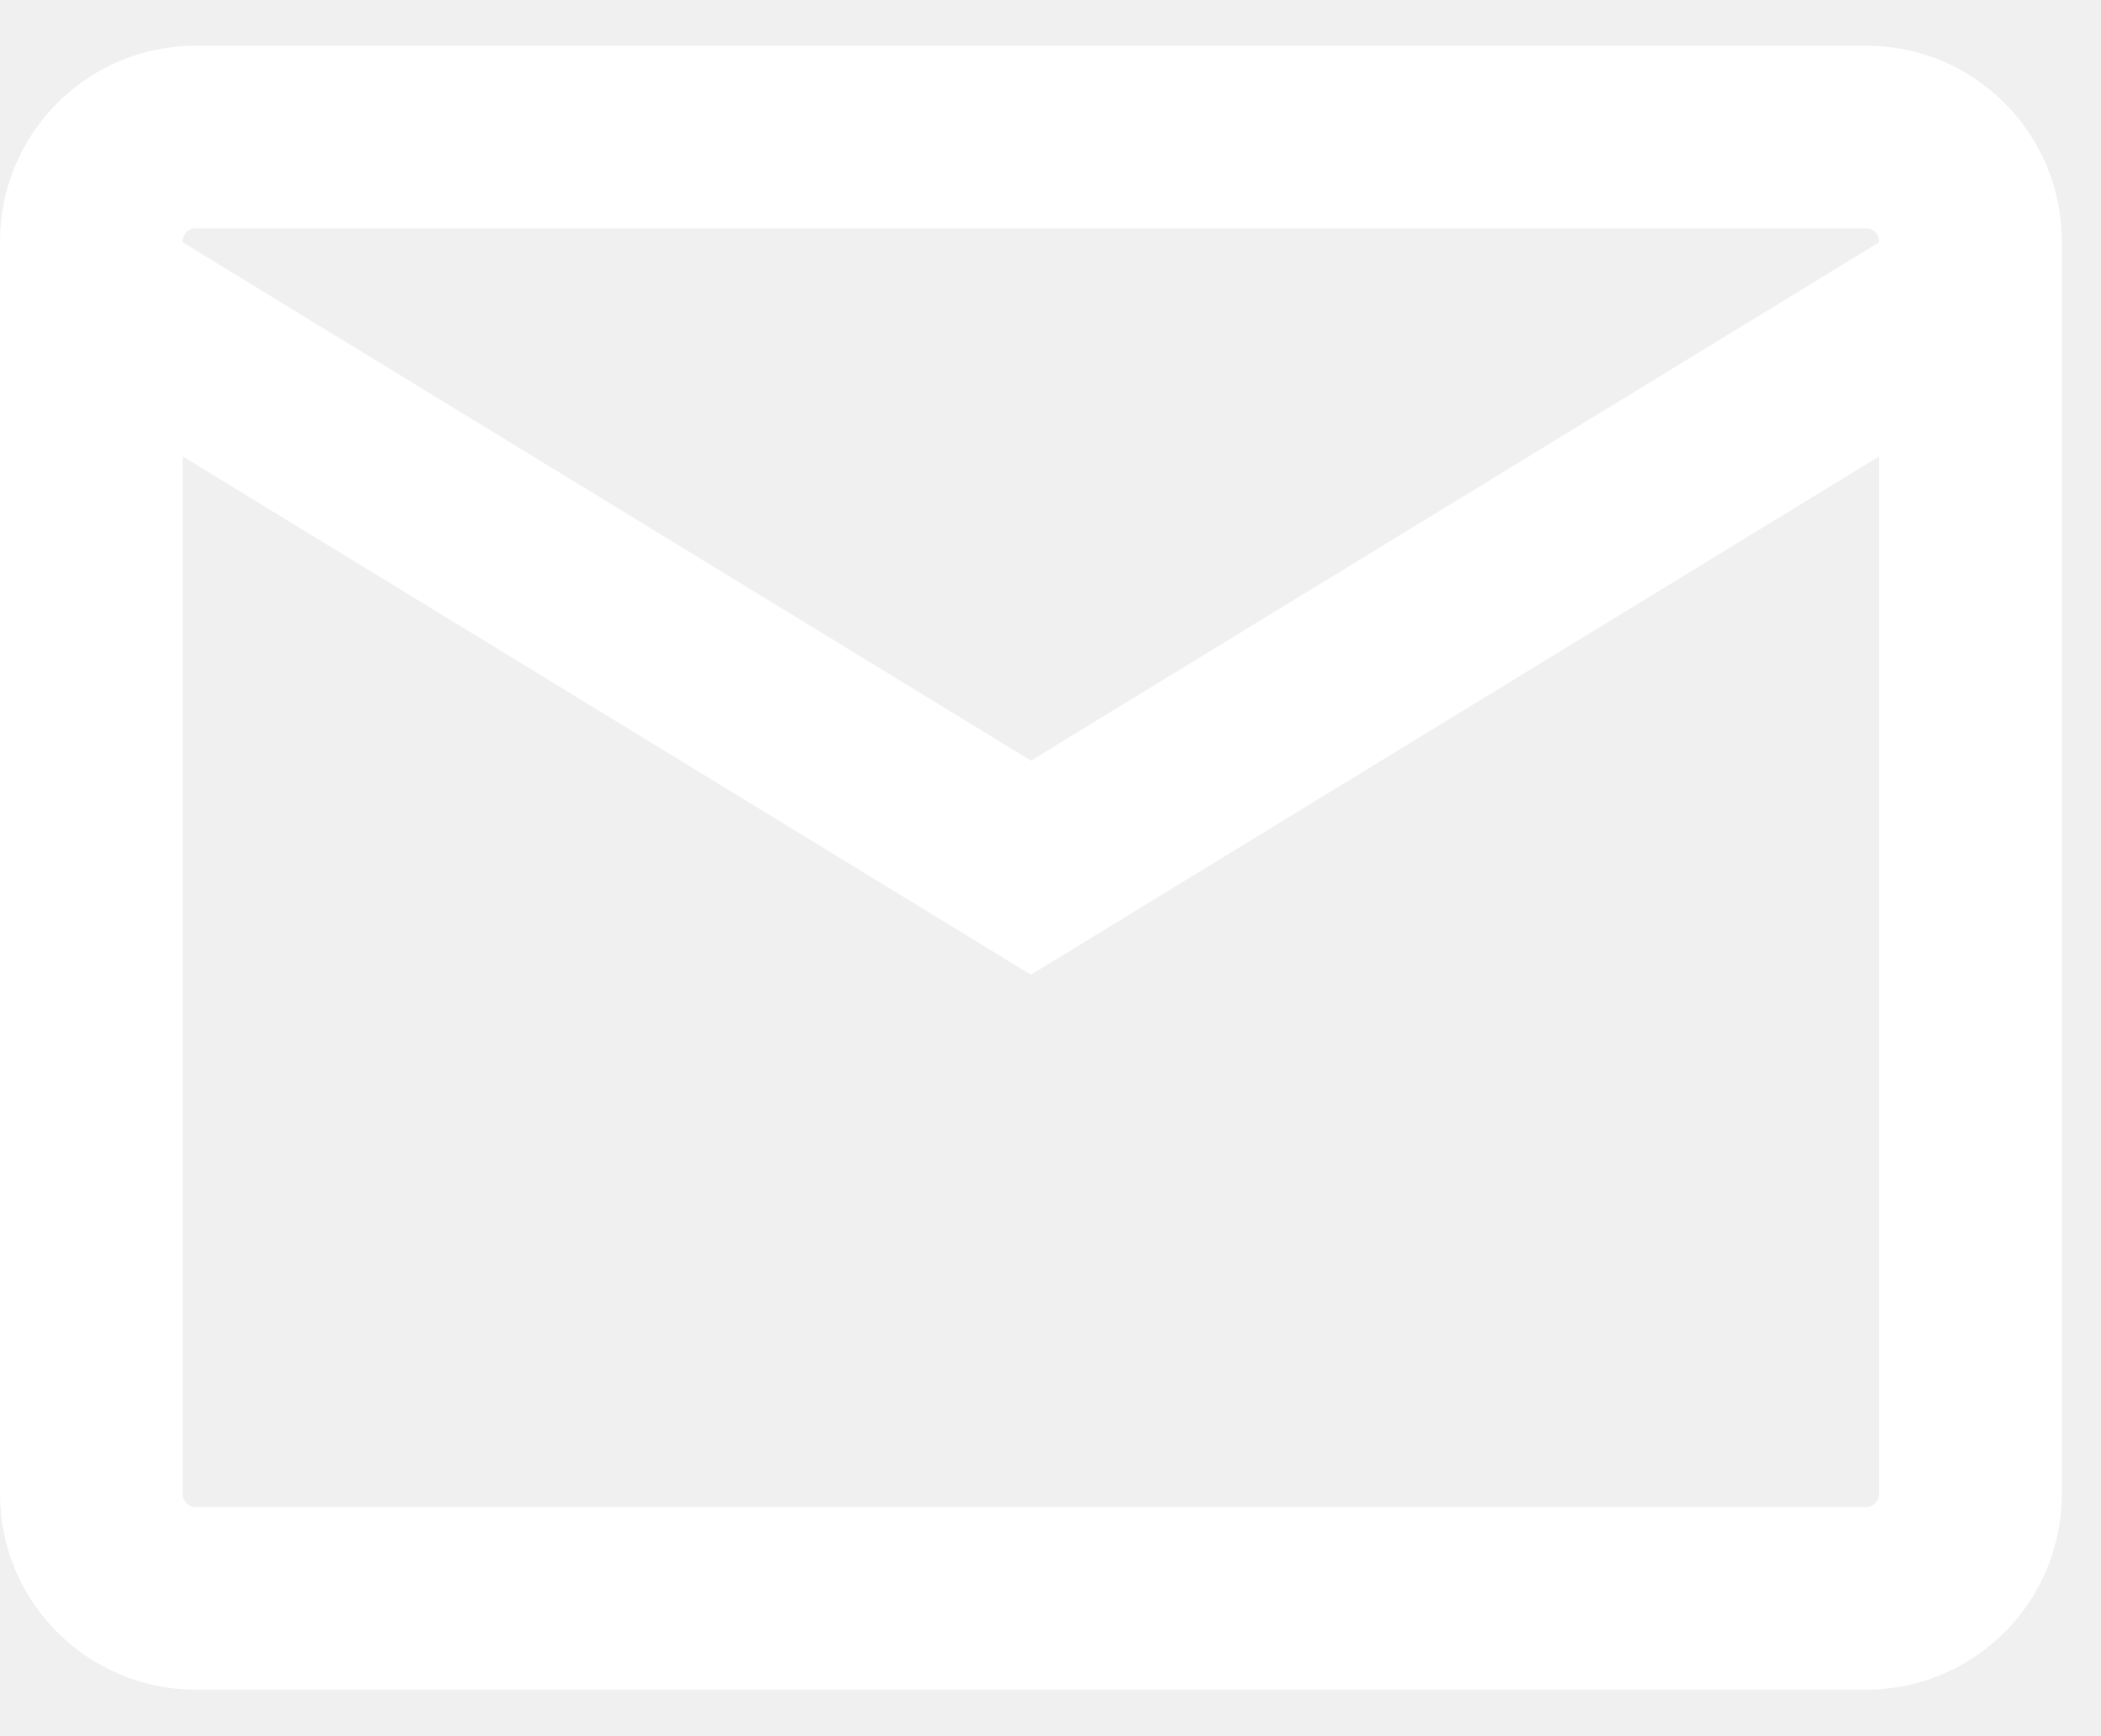
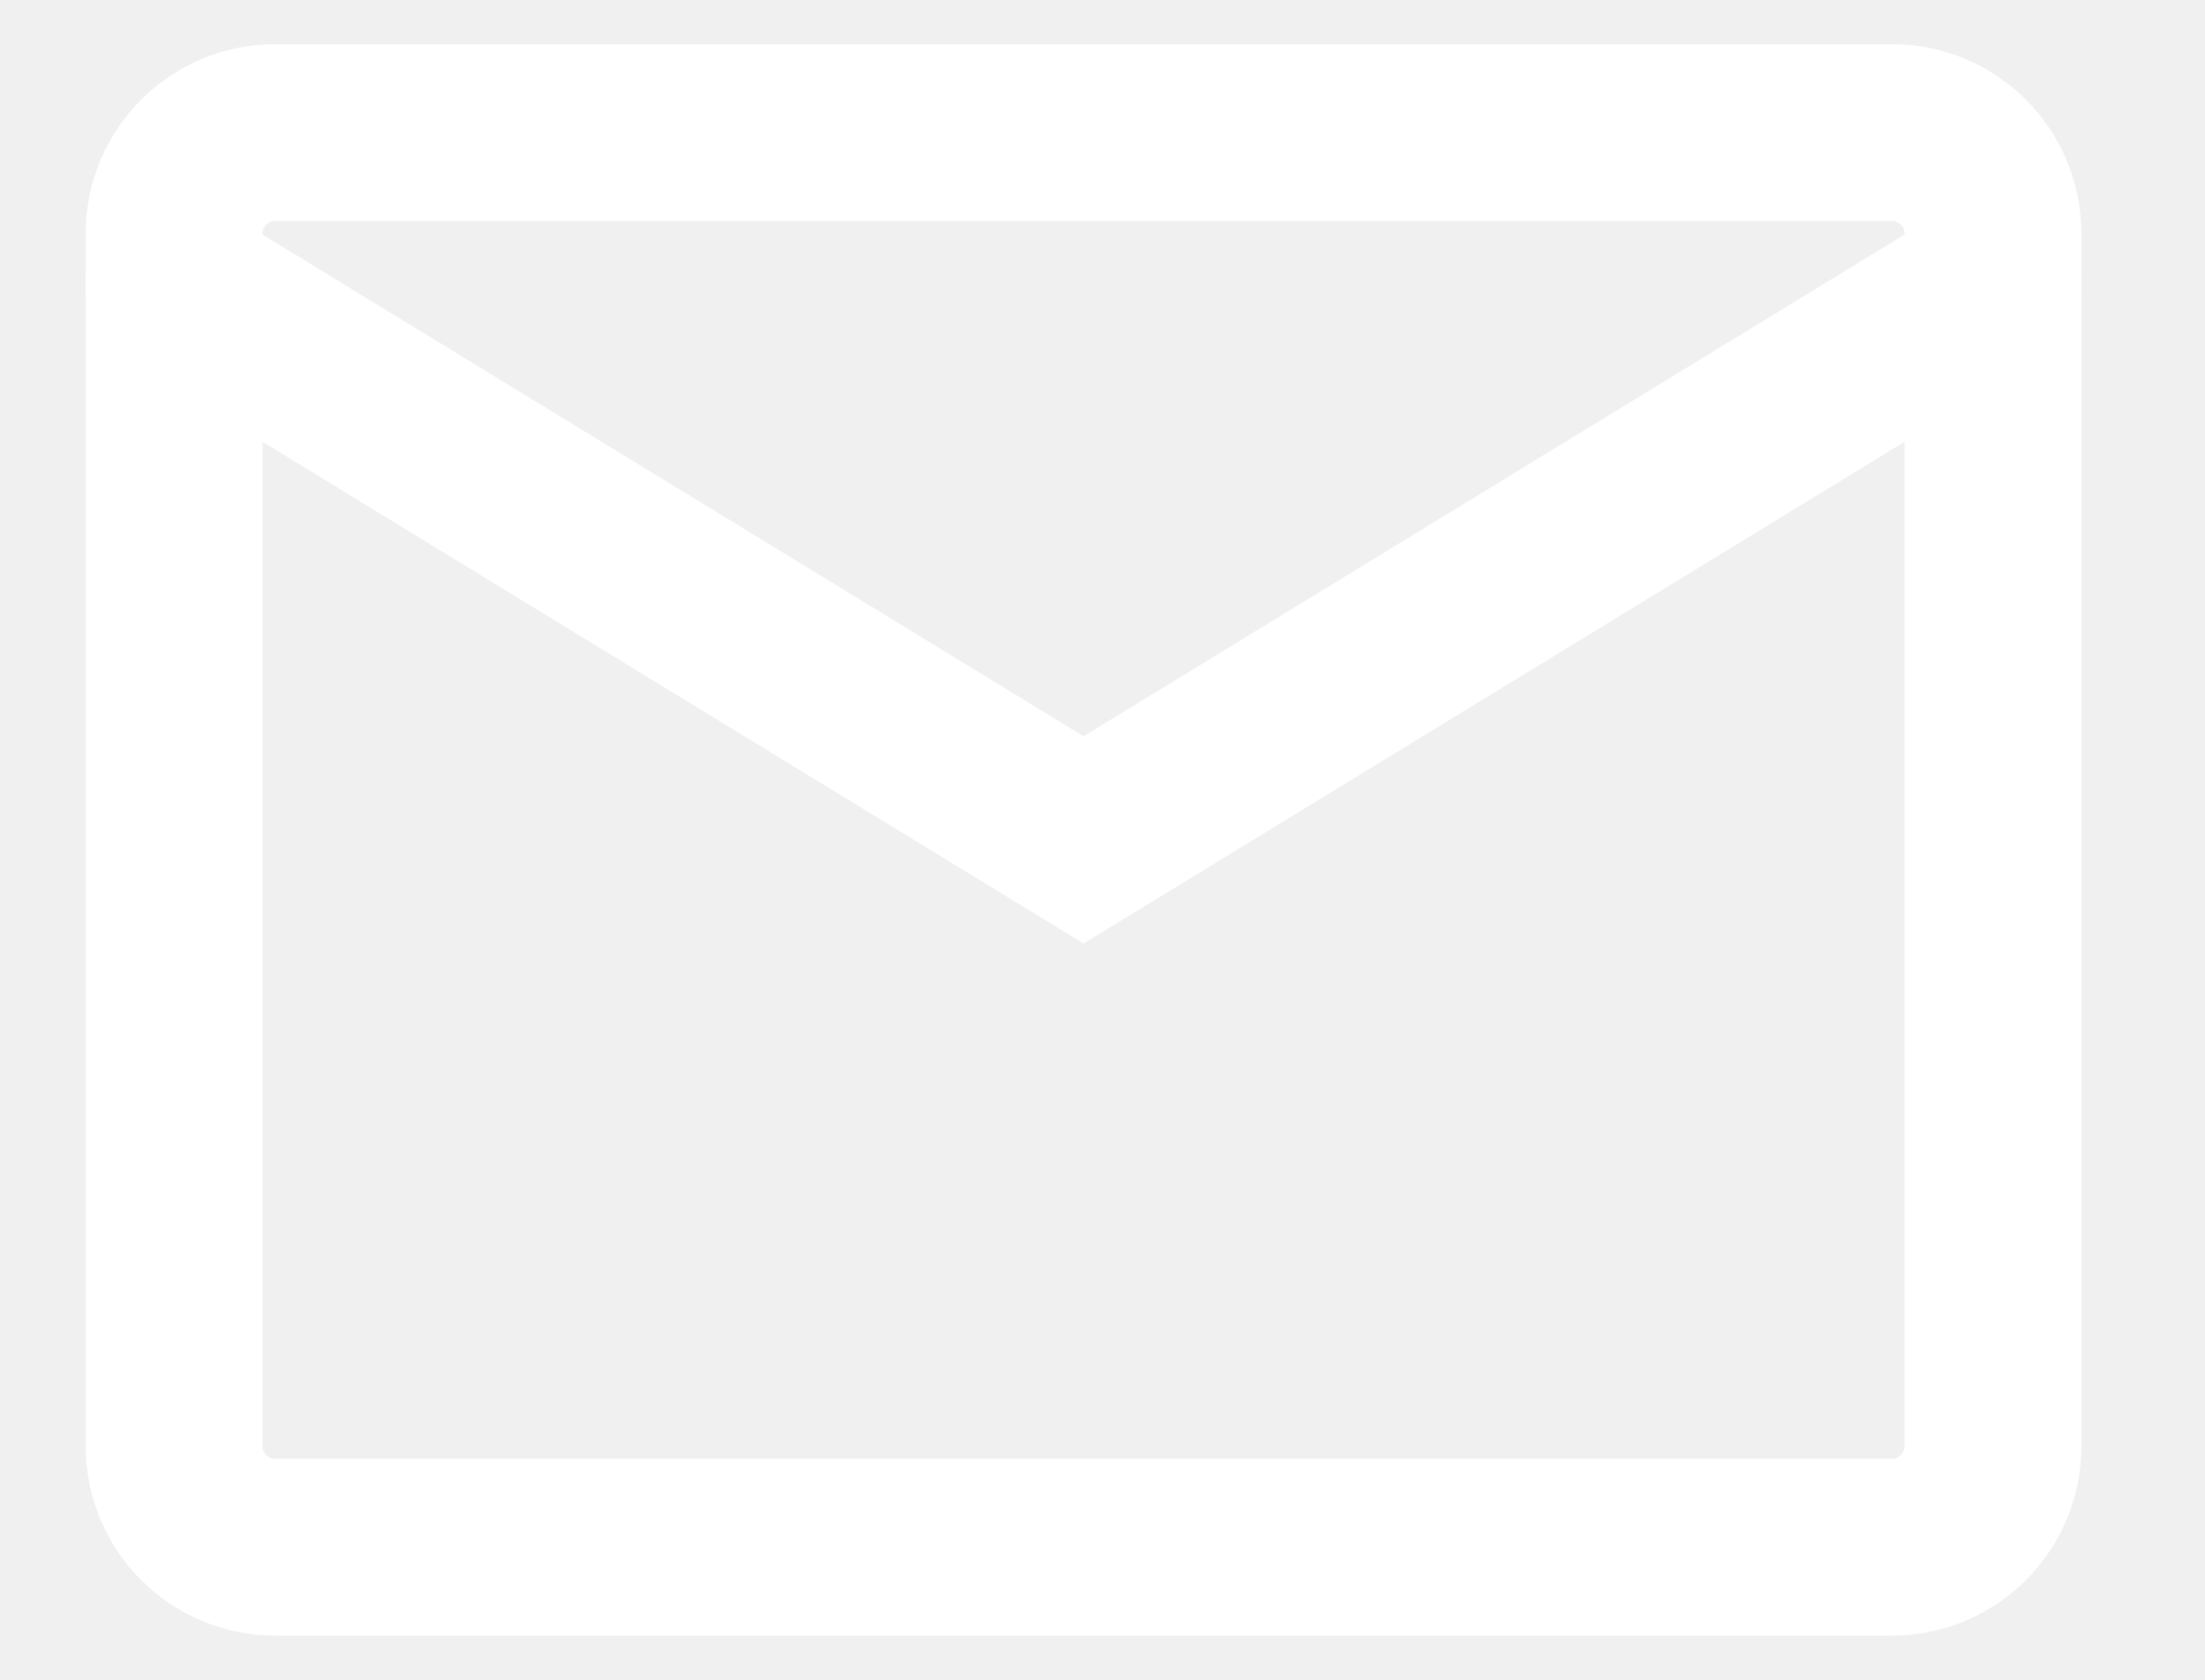
- <svg xmlns="http://www.w3.org/2000/svg" width="23" height="19" viewBox="0 0 23 19" fill="none">
+ <svg xmlns="http://www.w3.org/2000/svg" width="21" height="16" viewBox="0 0 23 19" fill="none">
  <path d="M20.429 1.5H2.143C1.512 1.5 1 2.012 1 2.643V16.357C1 16.988 1.512 17.5 2.143 17.5H20.429C21.06 17.5 21.571 16.988 21.571 16.357V2.643C21.571 2.012 21.06 1.5 20.429 1.5Z" stroke="white" stroke-width="2" stroke-linecap="round" />
  <path d="M1 3.214L11.286 9.5L21.571 3.214" stroke="white" stroke-width="2" stroke-linecap="round" />
</svg>
